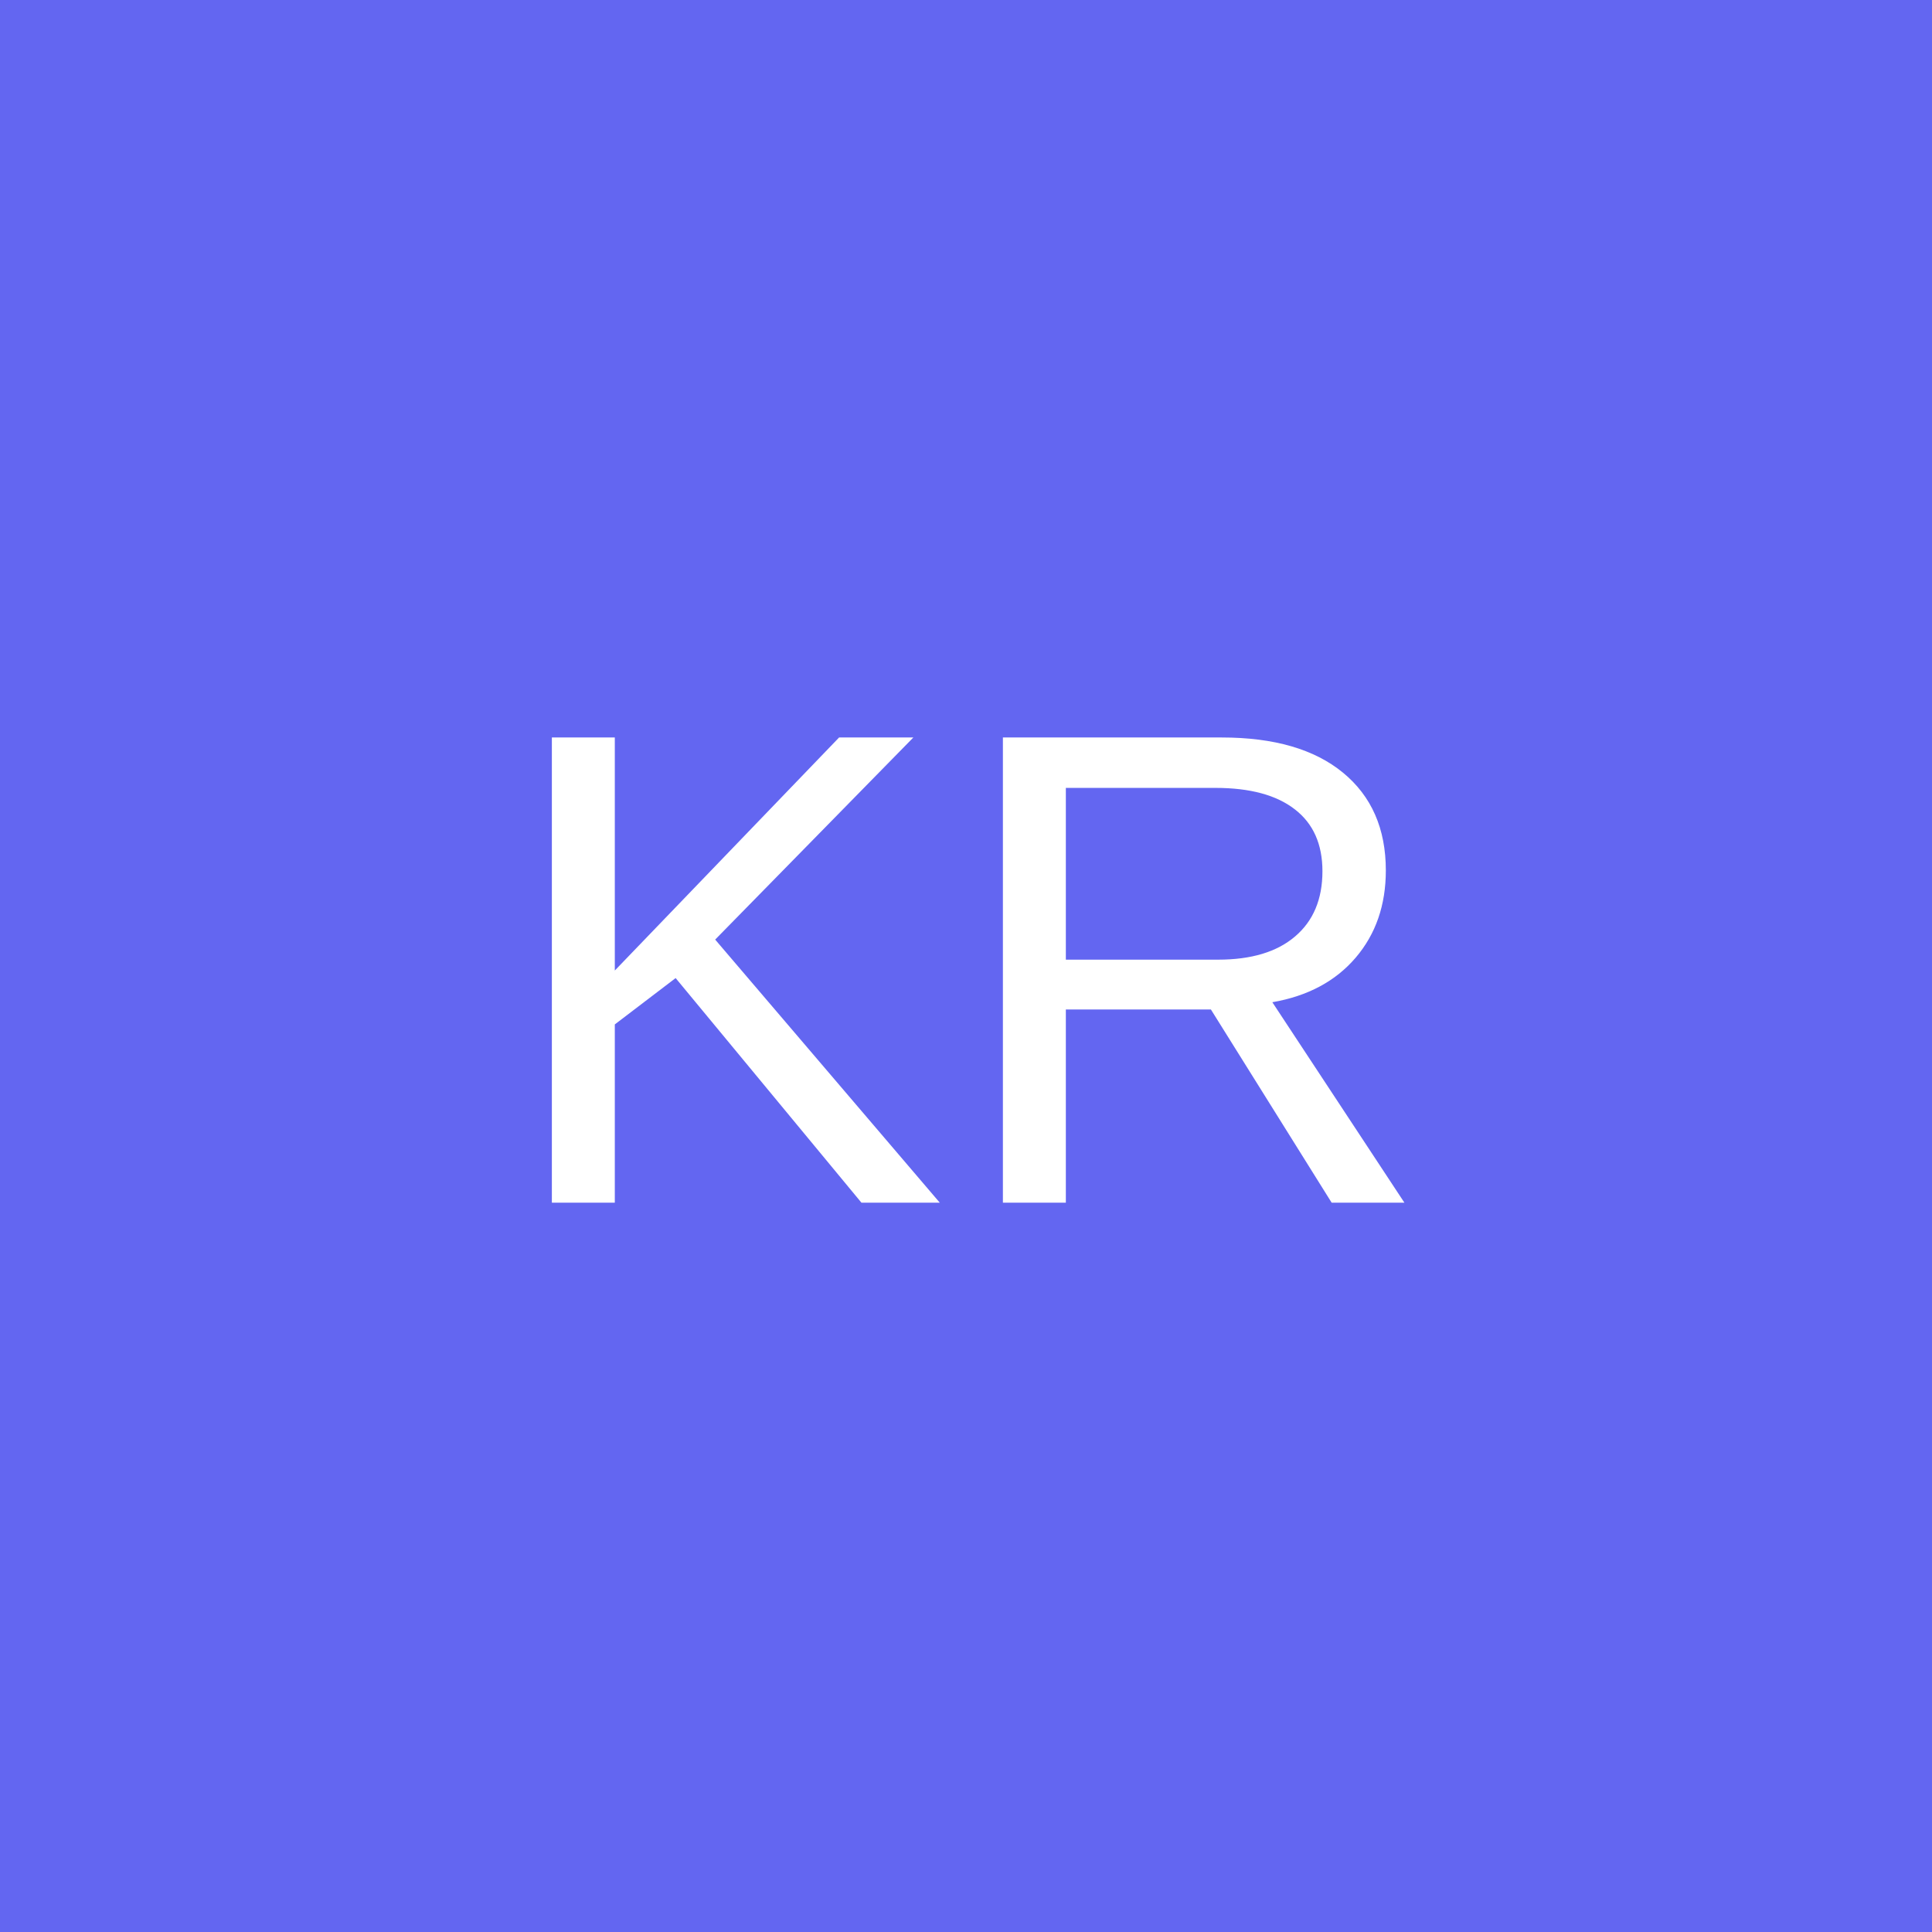
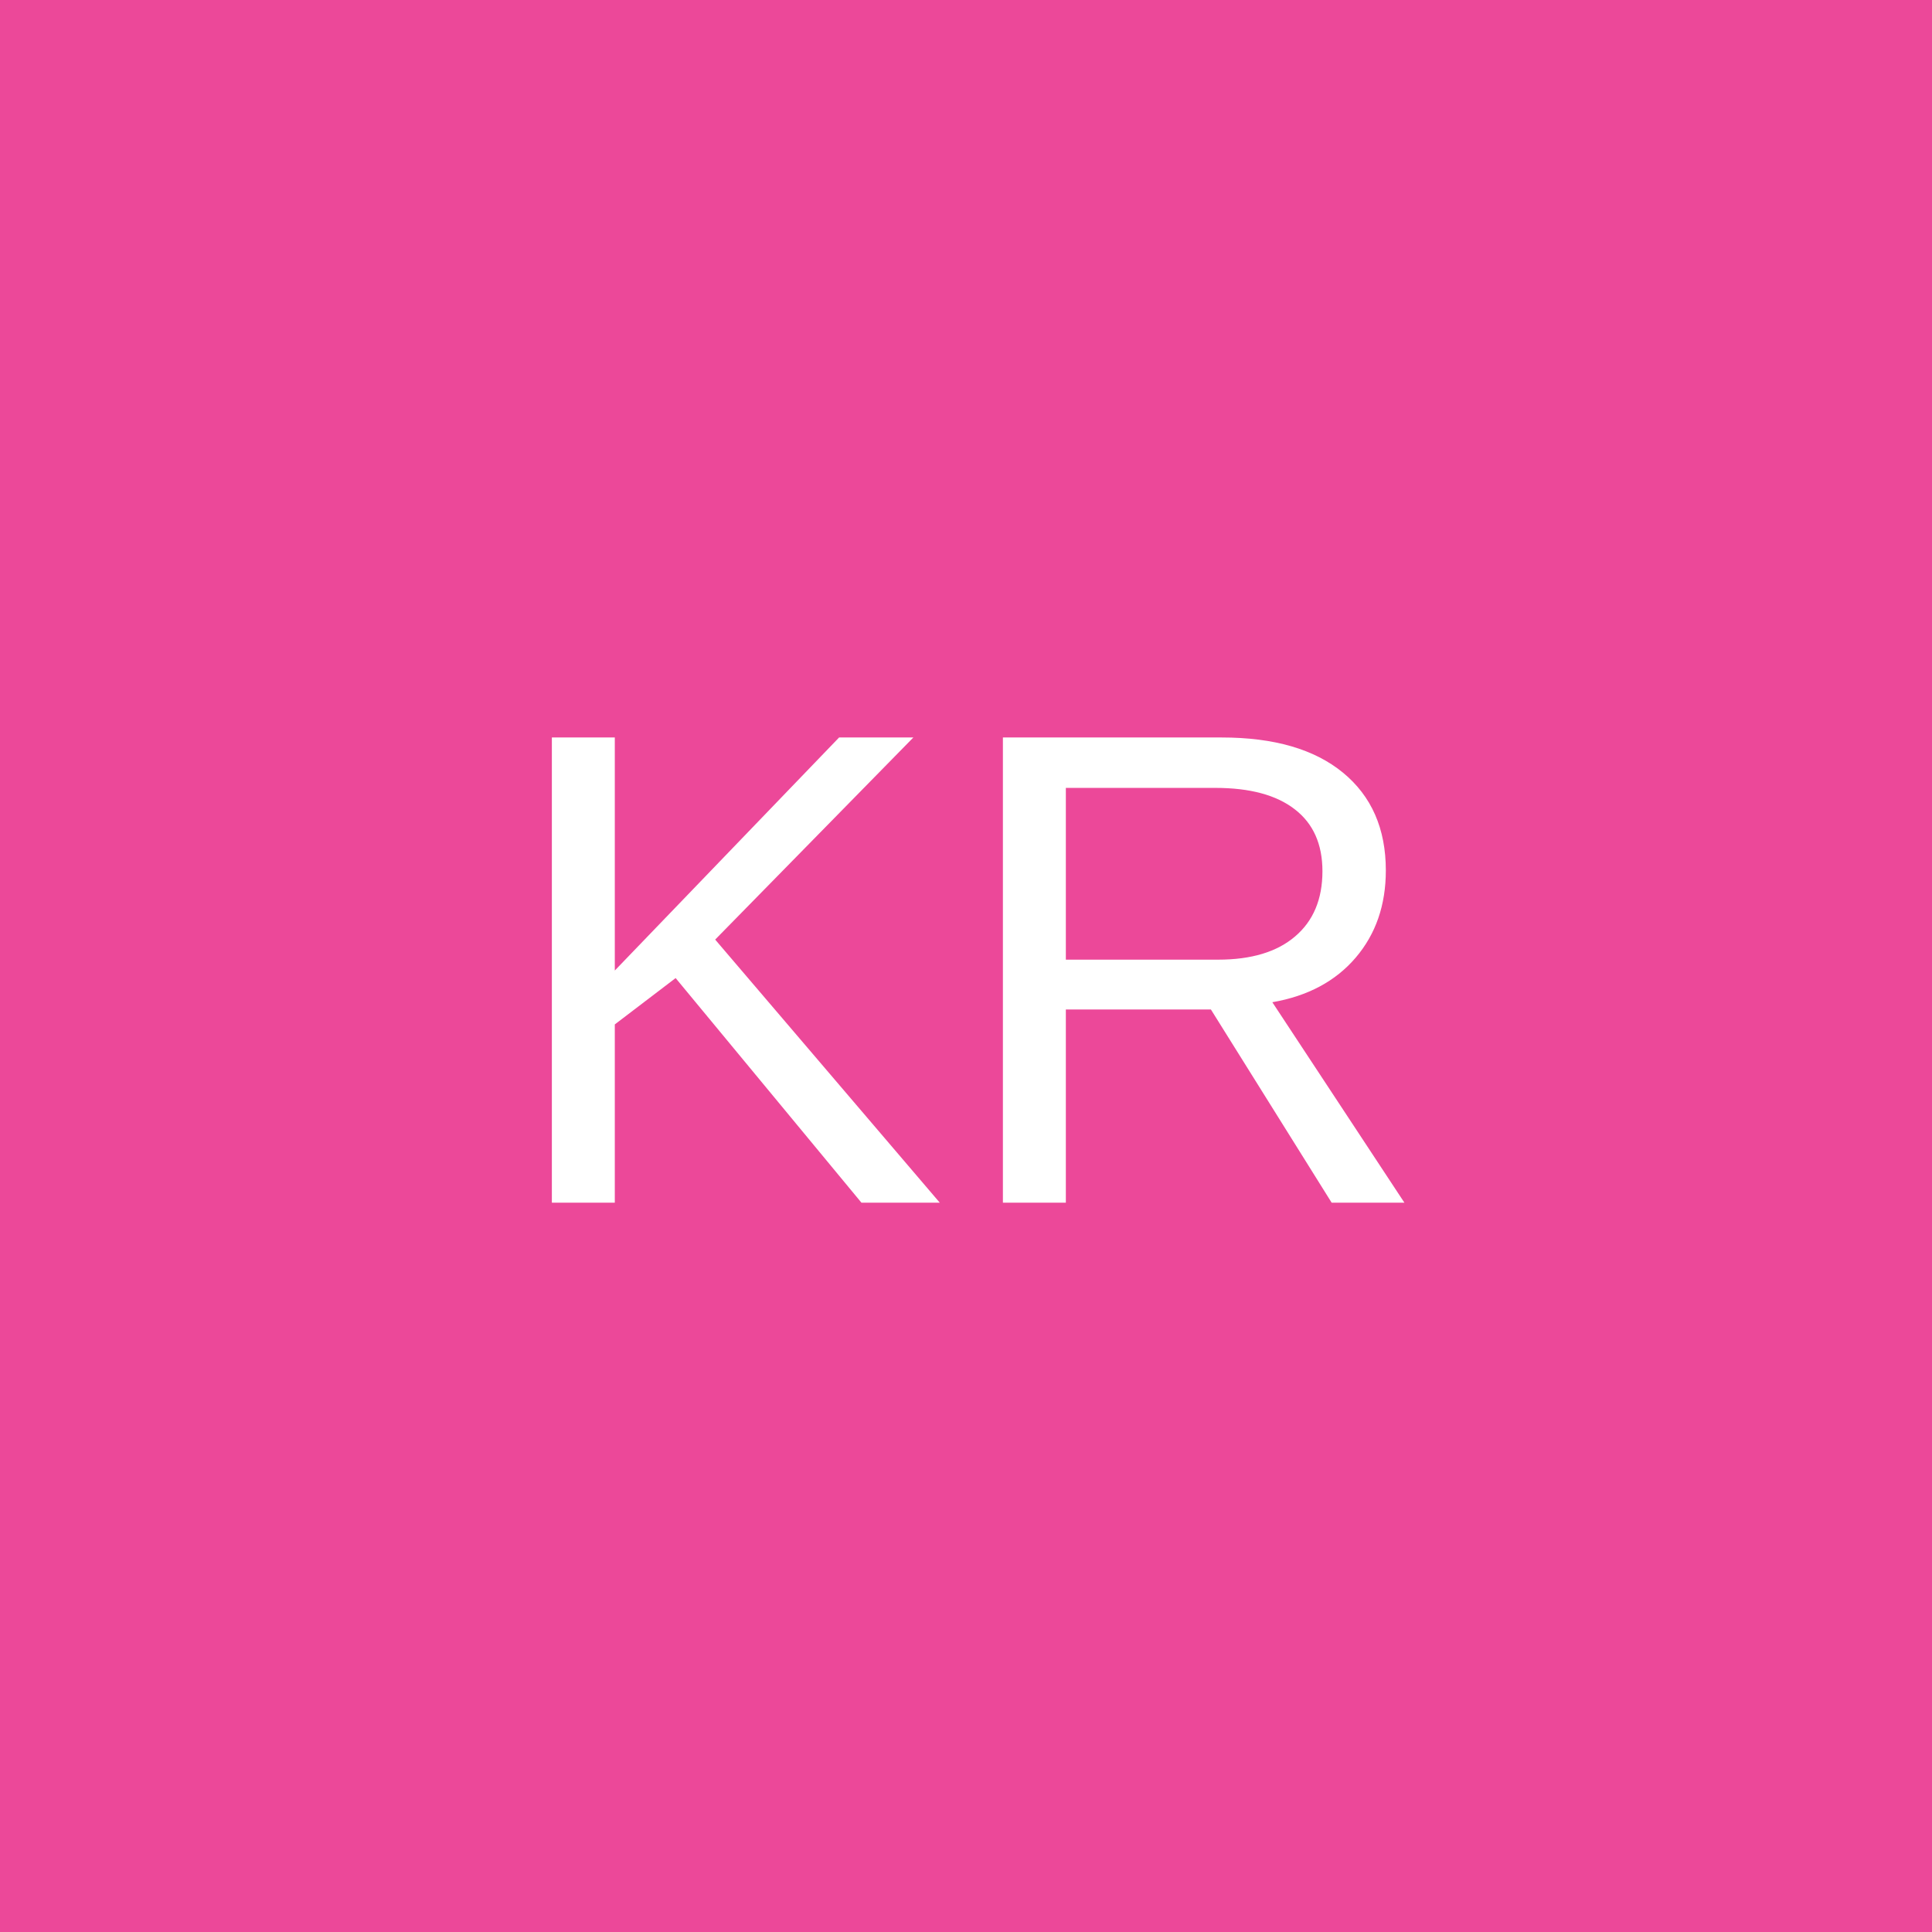
<svg xmlns="http://www.w3.org/2000/svg" width="200" height="200" viewBox="0 0 200 200">
-   <rect width="200" height="200" fill="#6366f1" />
+   <rect width="200" height="200" fill="#ec4899" />
  <text x="50%" y="50%" font-family="Arial, Helvetica, sans-serif" font-size="70" fill="#ffffff" text-anchor="middle" dy=".35em">KR</text>
</svg>
